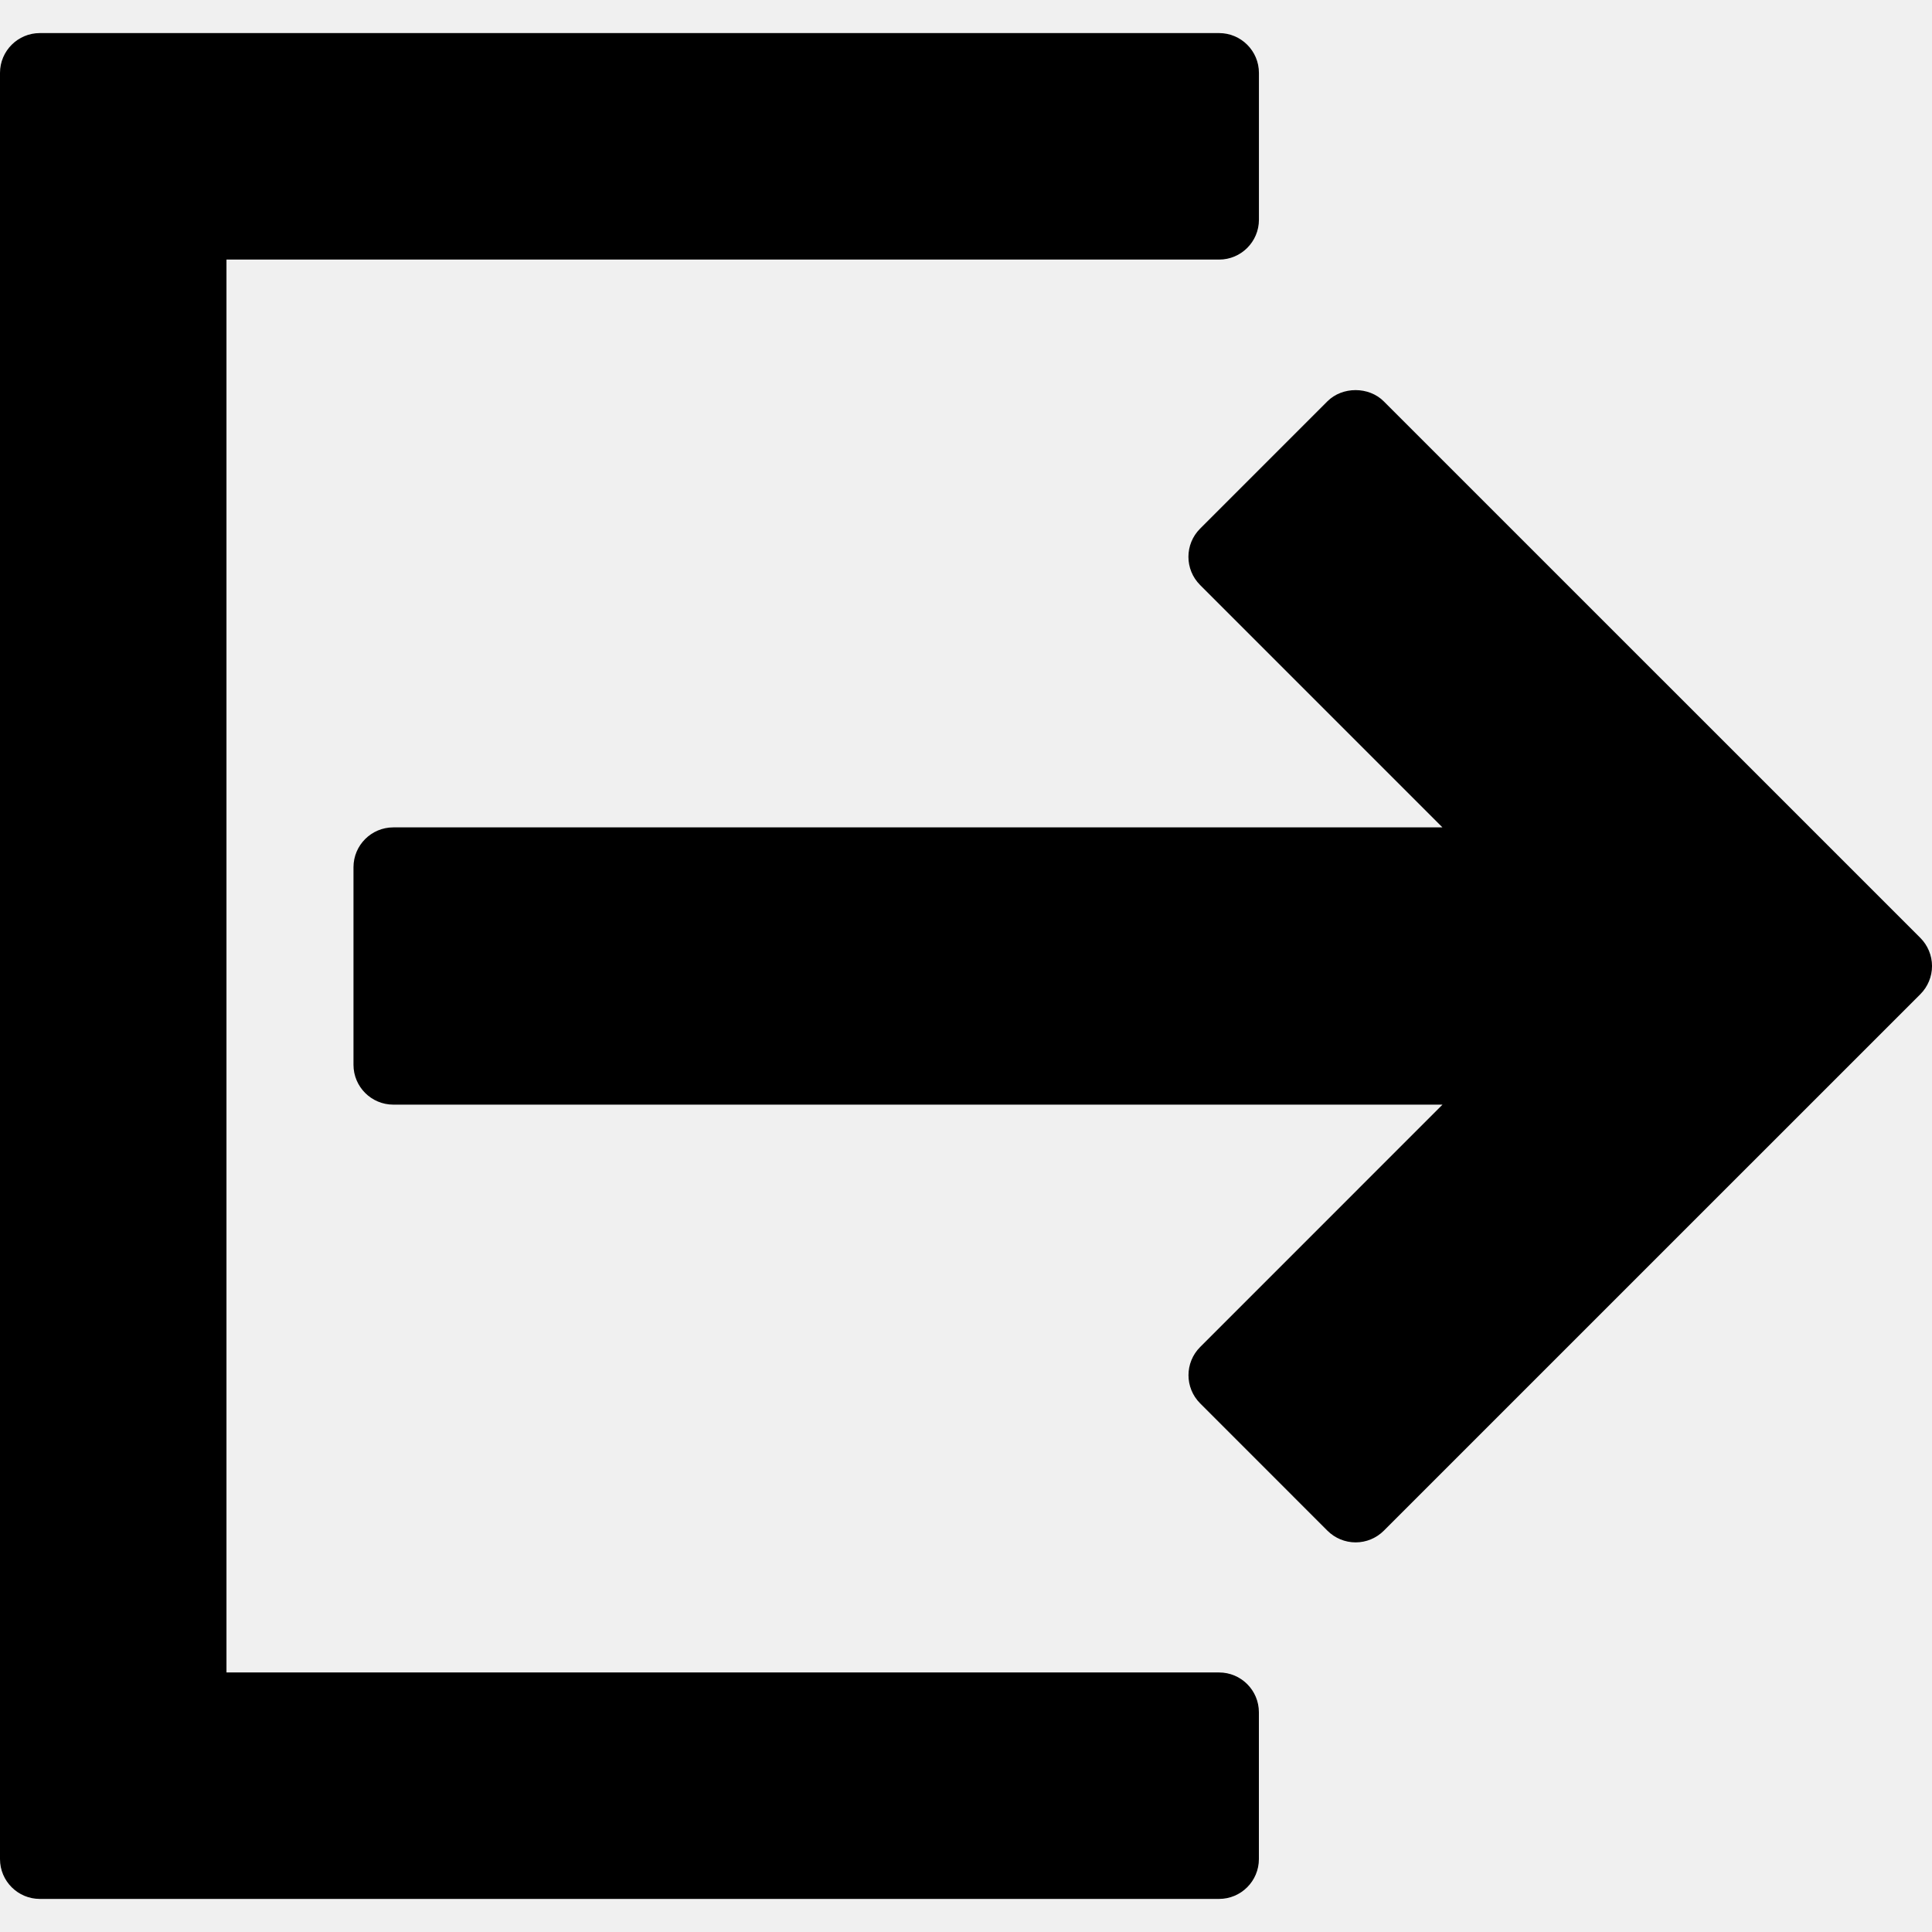
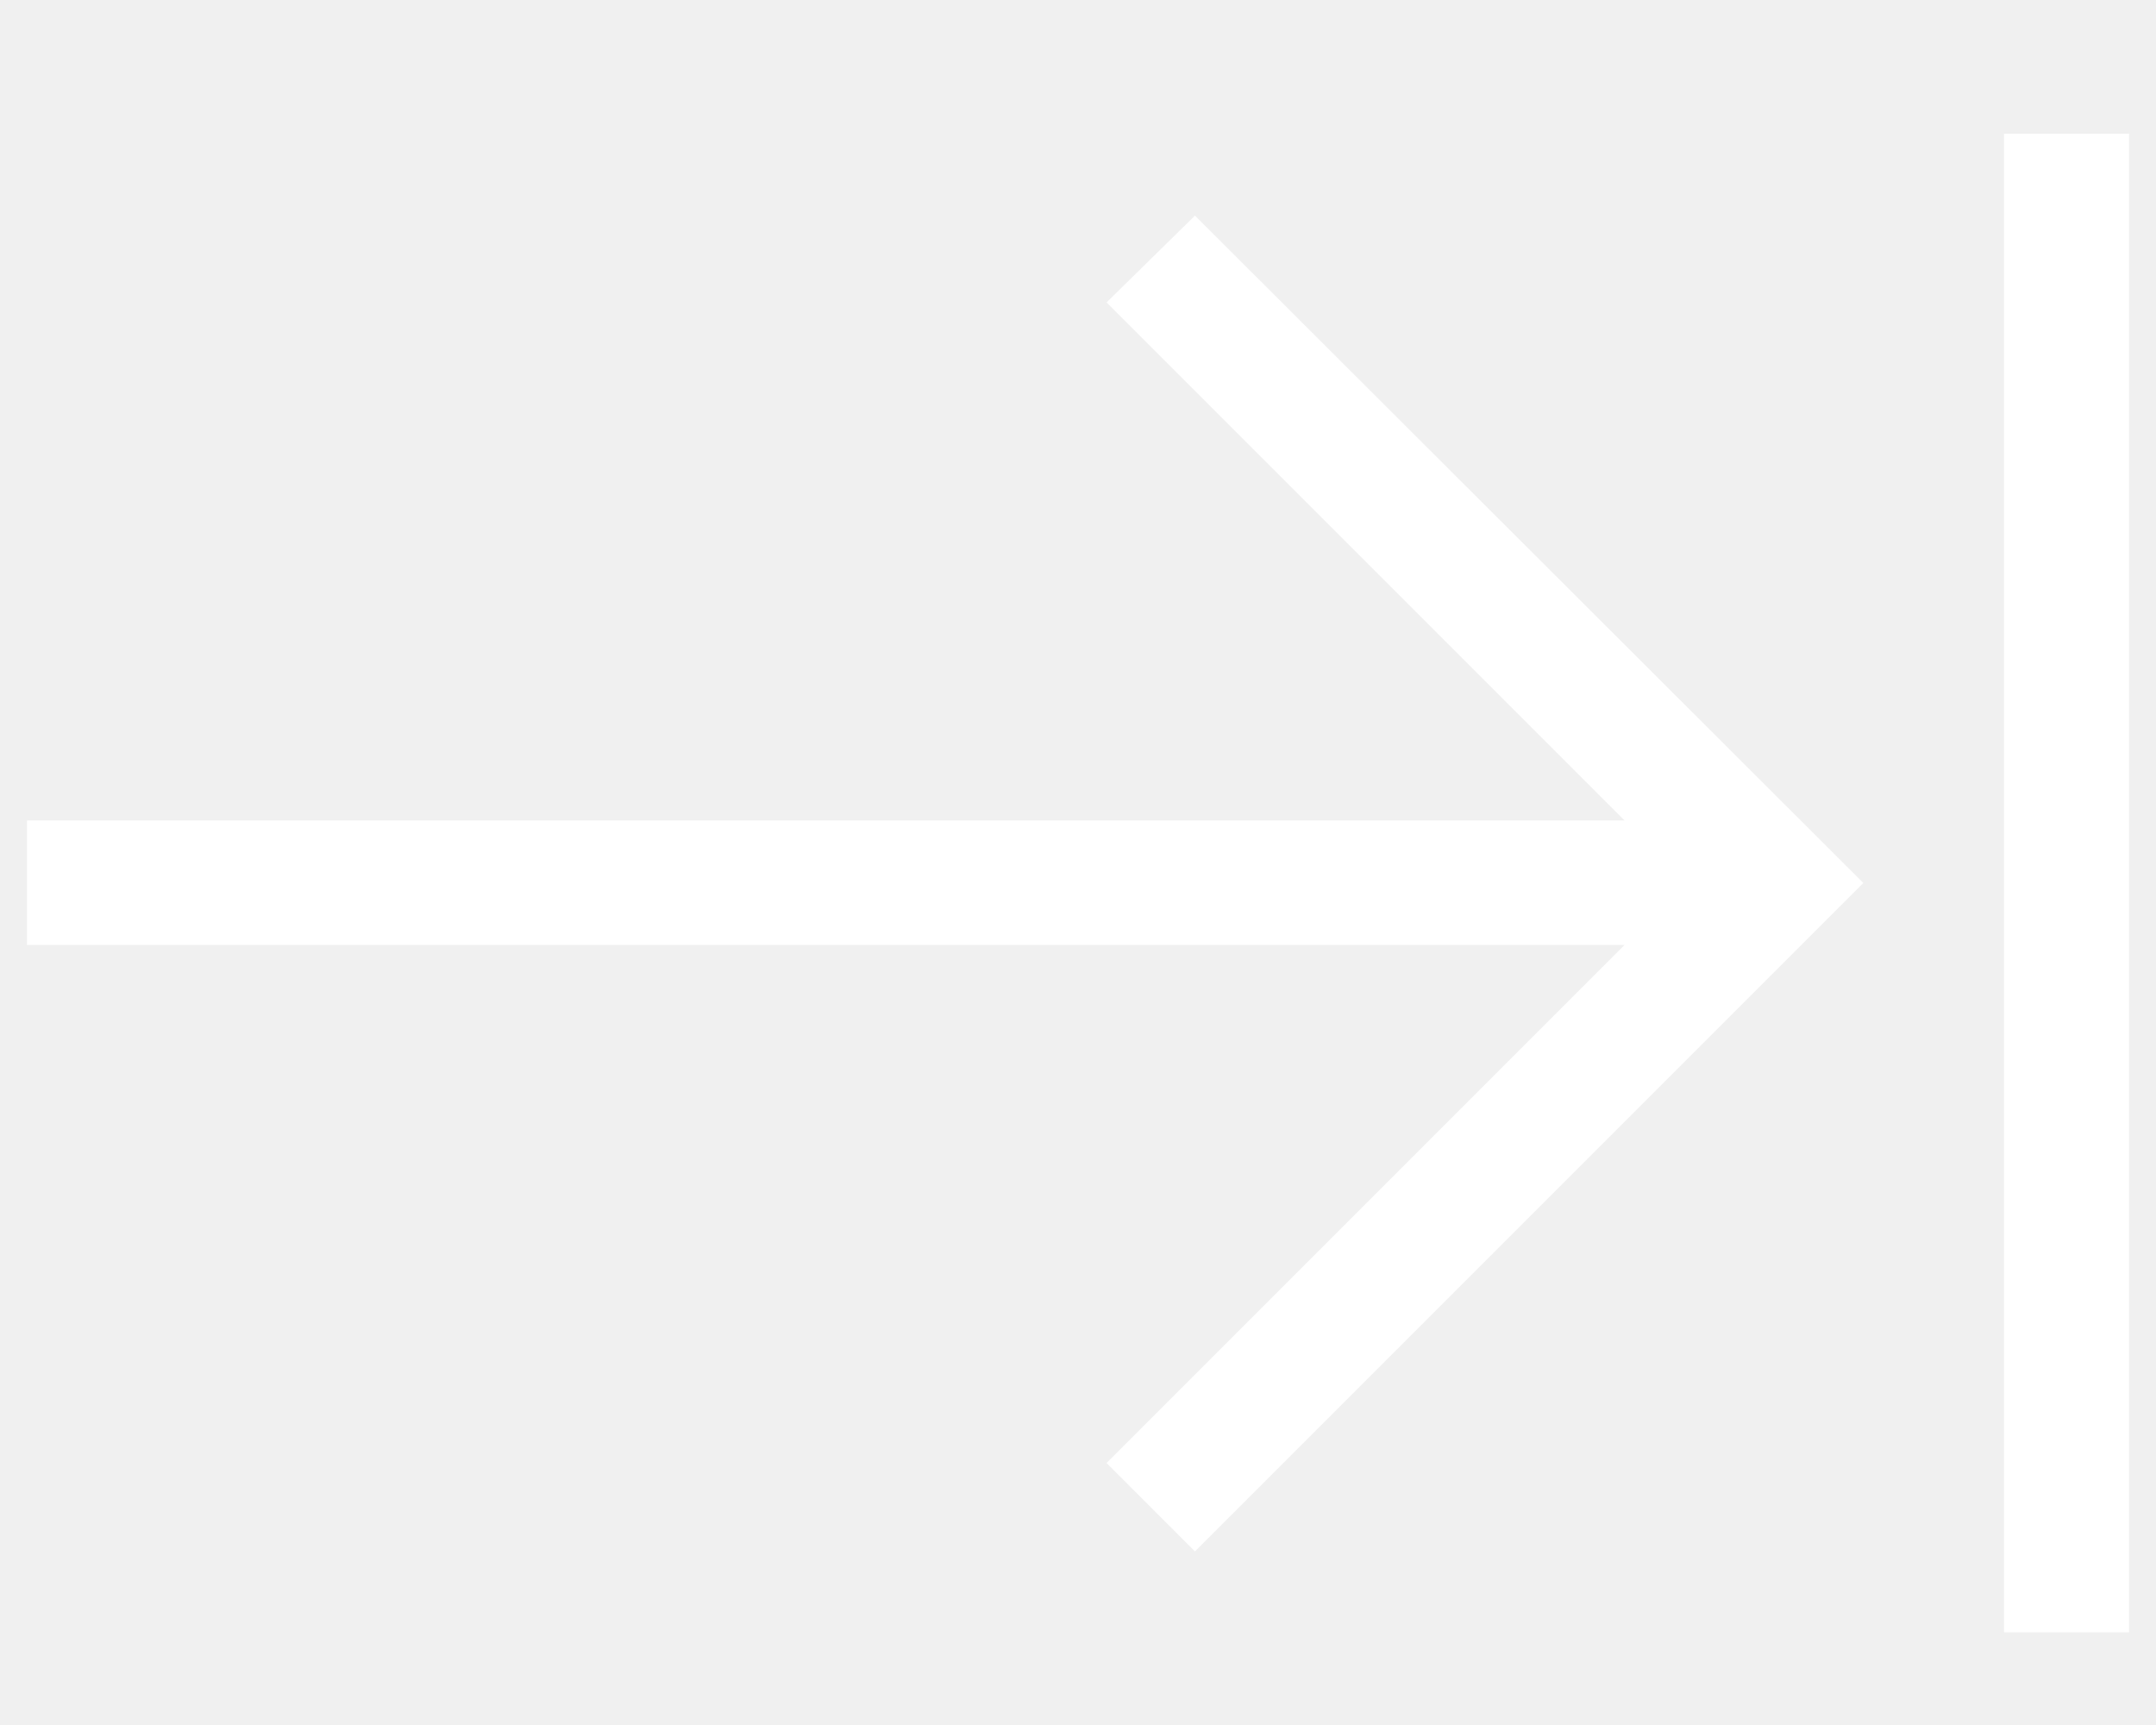
- <svg xmlns="http://www.w3.org/2000/svg" version="1.1" id="Capa_1" x="0px" y="0px" width="96.943px" height="96.943px" viewBox="0 0 96.943 96.943" style="enable-background:new 0 0 96.943 96.943;" xml:space="preserve">
-   <g>
-     <g>
-       <path d="M61.168,83.92H11.364V13.025H61.17c1.104,0,2-0.896,2-2V3.66c0-1.104-0.896-2-2-2H2c-1.104,0-2,0.896-2,2v89.623    c0,1.104,0.896,2,2,2h59.168c1.105,0,2-0.896,2-2V85.92C63.168,84.814,62.274,83.92,61.168,83.92z" />
-       <path d="M96.355,47.058l-26.922-26.92c-0.75-0.751-2.078-0.75-2.828,0l-6.387,6.388c-0.781,0.781-0.781,2.047,0,2.828    l12.16,12.162H19.737c-1.104,0-2,0.896-2,2v9.912c0,1.104,0.896,2,2,2h52.644L60.221,67.59c-0.781,0.781-0.781,2.047,0,2.828    l6.387,6.389c0.375,0.375,0.885,0.586,1.414,0.586c0.531,0,1.039-0.211,1.414-0.586l26.922-26.92    c0.375-0.375,0.586-0.885,0.586-1.414C96.943,47.941,96.73,47.433,96.355,47.058z" />
-     </g>
-   </g>
-   <g>
- </g>
-   <g>
- </g>
-   <g>
- </g>
-   <g>
- </g>
-   <g>
- </g>
-   <g>
- </g>
-   <g>
- </g>
-   <g>
- </g>
-   <g>
- </g>
-   <g>
- </g>
-   <g>
- </g>
-   <g>
- </g>
-   <g>
- </g>
-   <g>
- </g>
-   <g>
- </g>
+ <svg xmlns="http://www.w3.org/2000/svg" class="ic-icon-svg ic-icon-svg--navtoggle" version="1.1" x="0" y="0" width="40" height="32" viewBox="0 0 40 32" xml:space="preserve">
+   <path d="M39.5,30.28V2.48H37.18v27.8Zm-4.93-13.9L22.17,4,20.53,5.61l9.61,9.61H.5v2.31H30.14l-9.61,9.61,1.64,1.64Z" fill="#FFFFFF" />
</svg>
